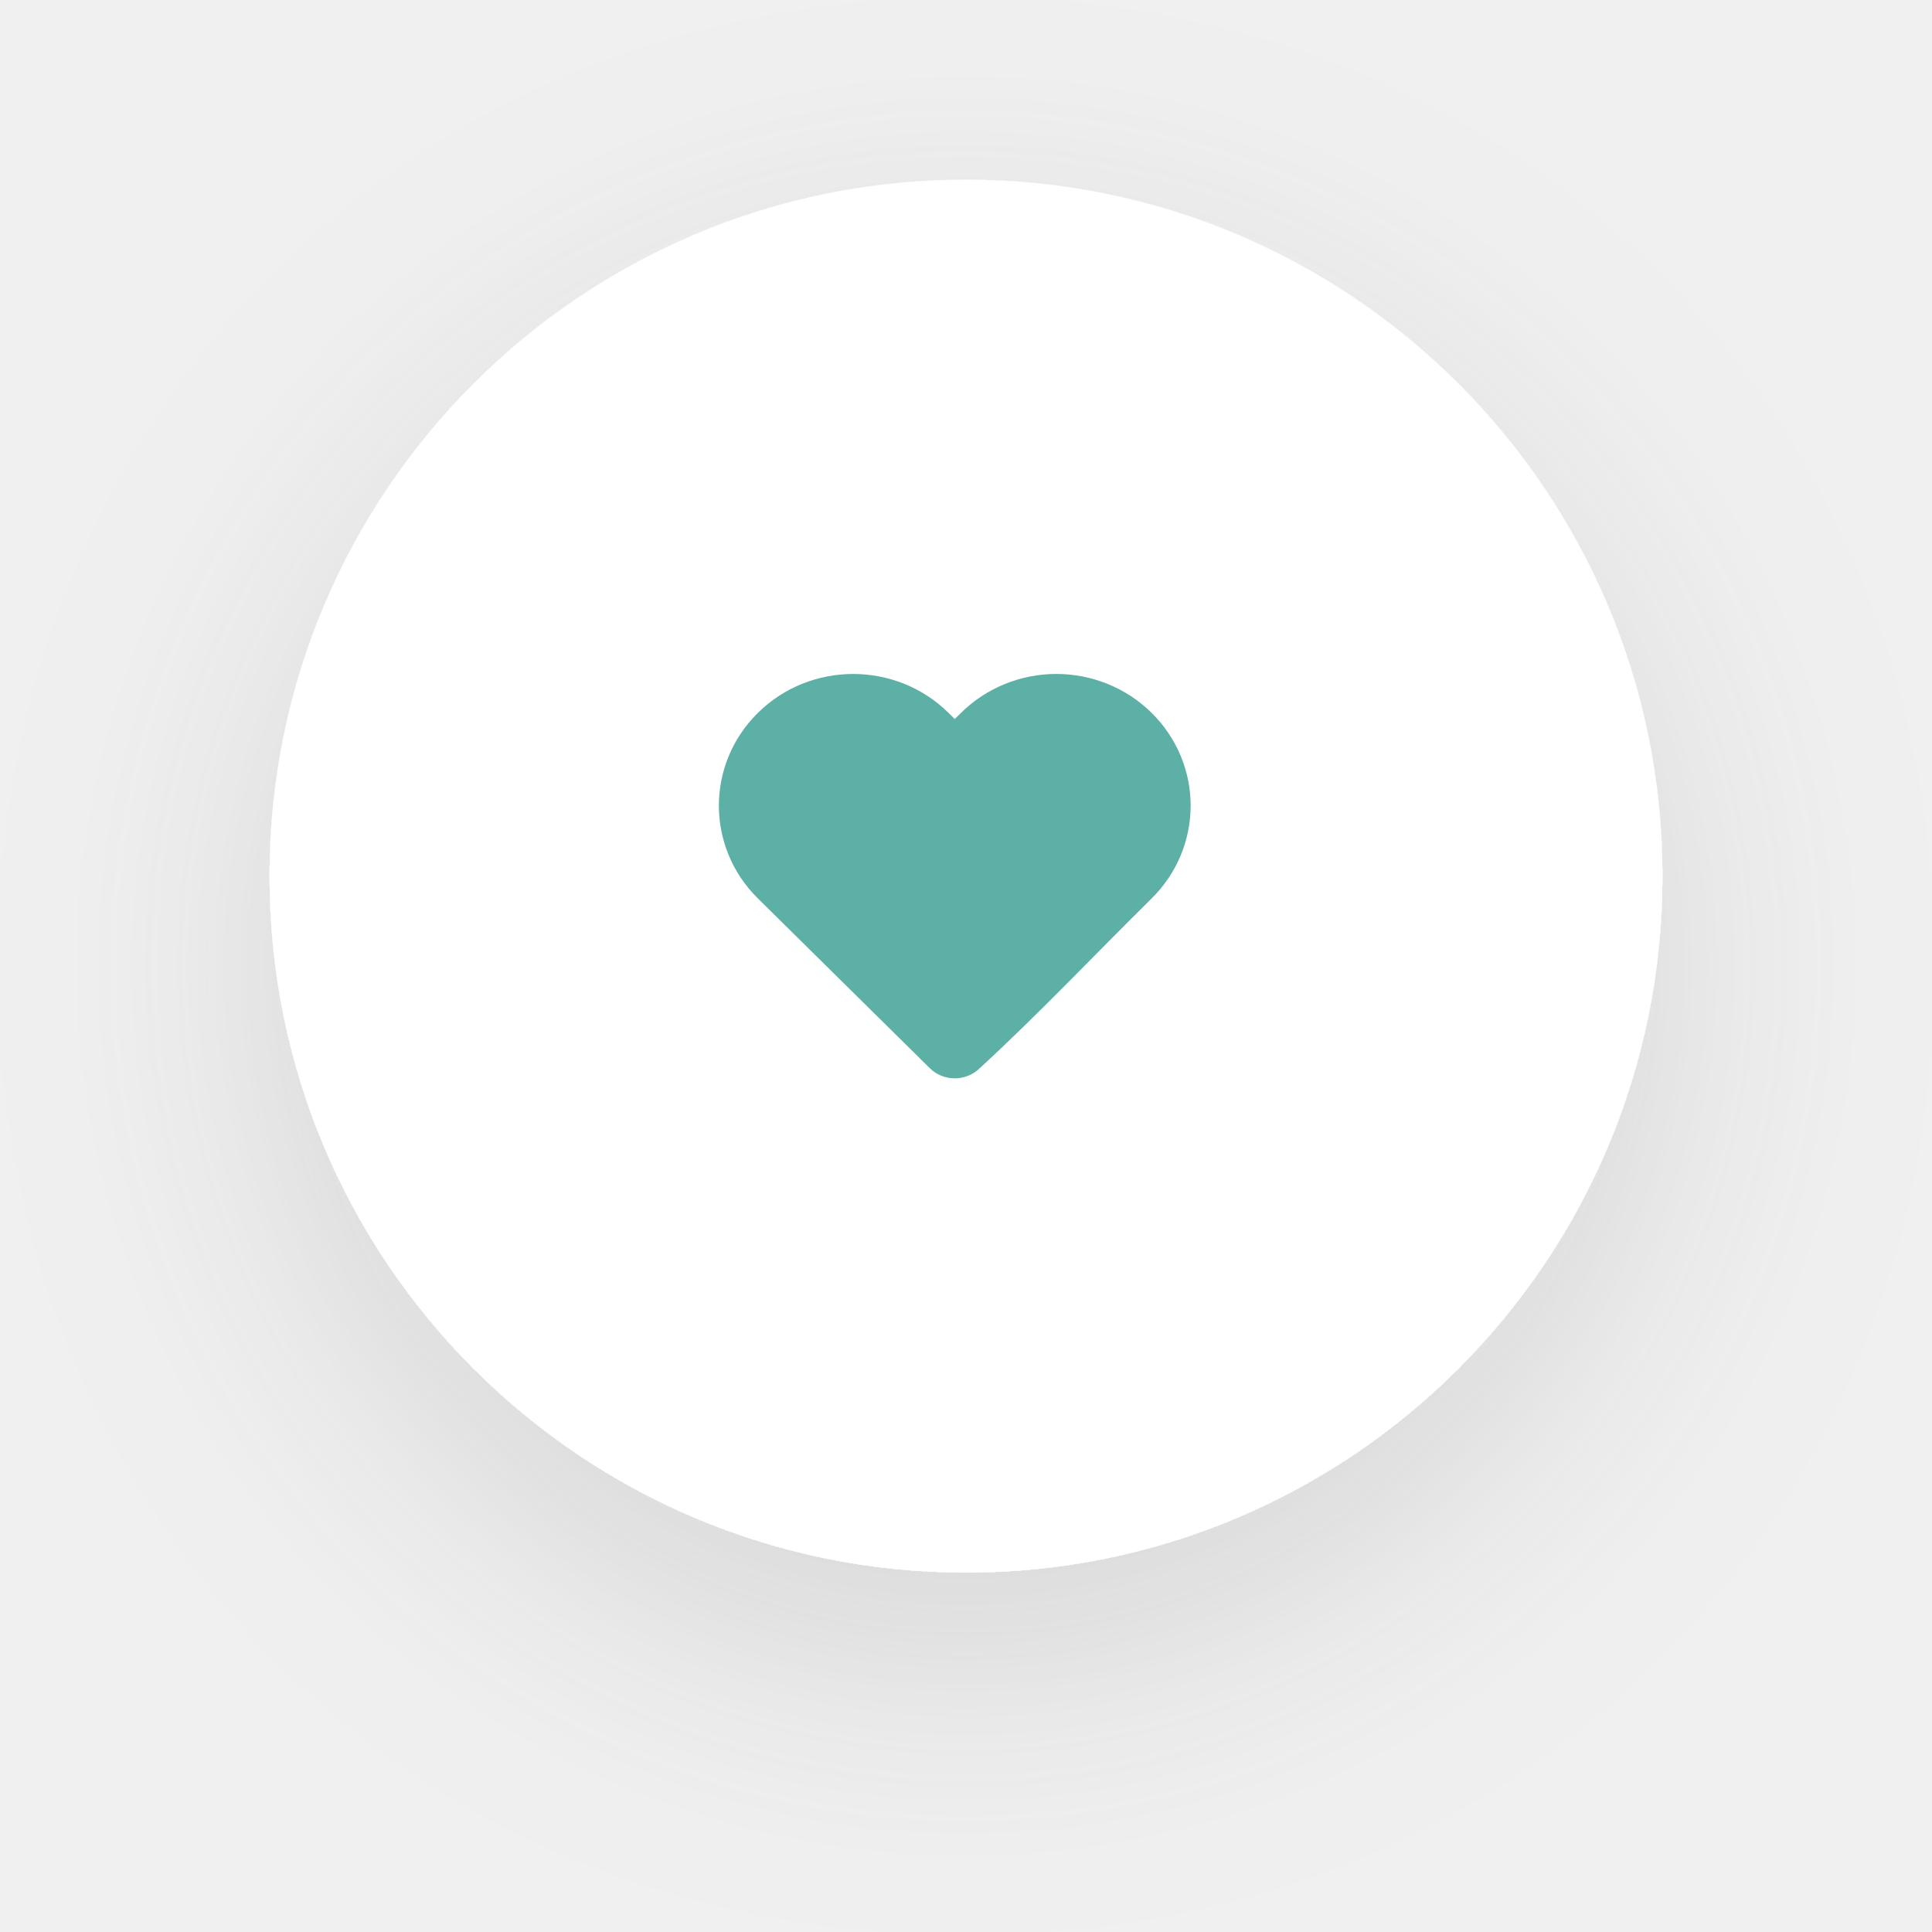
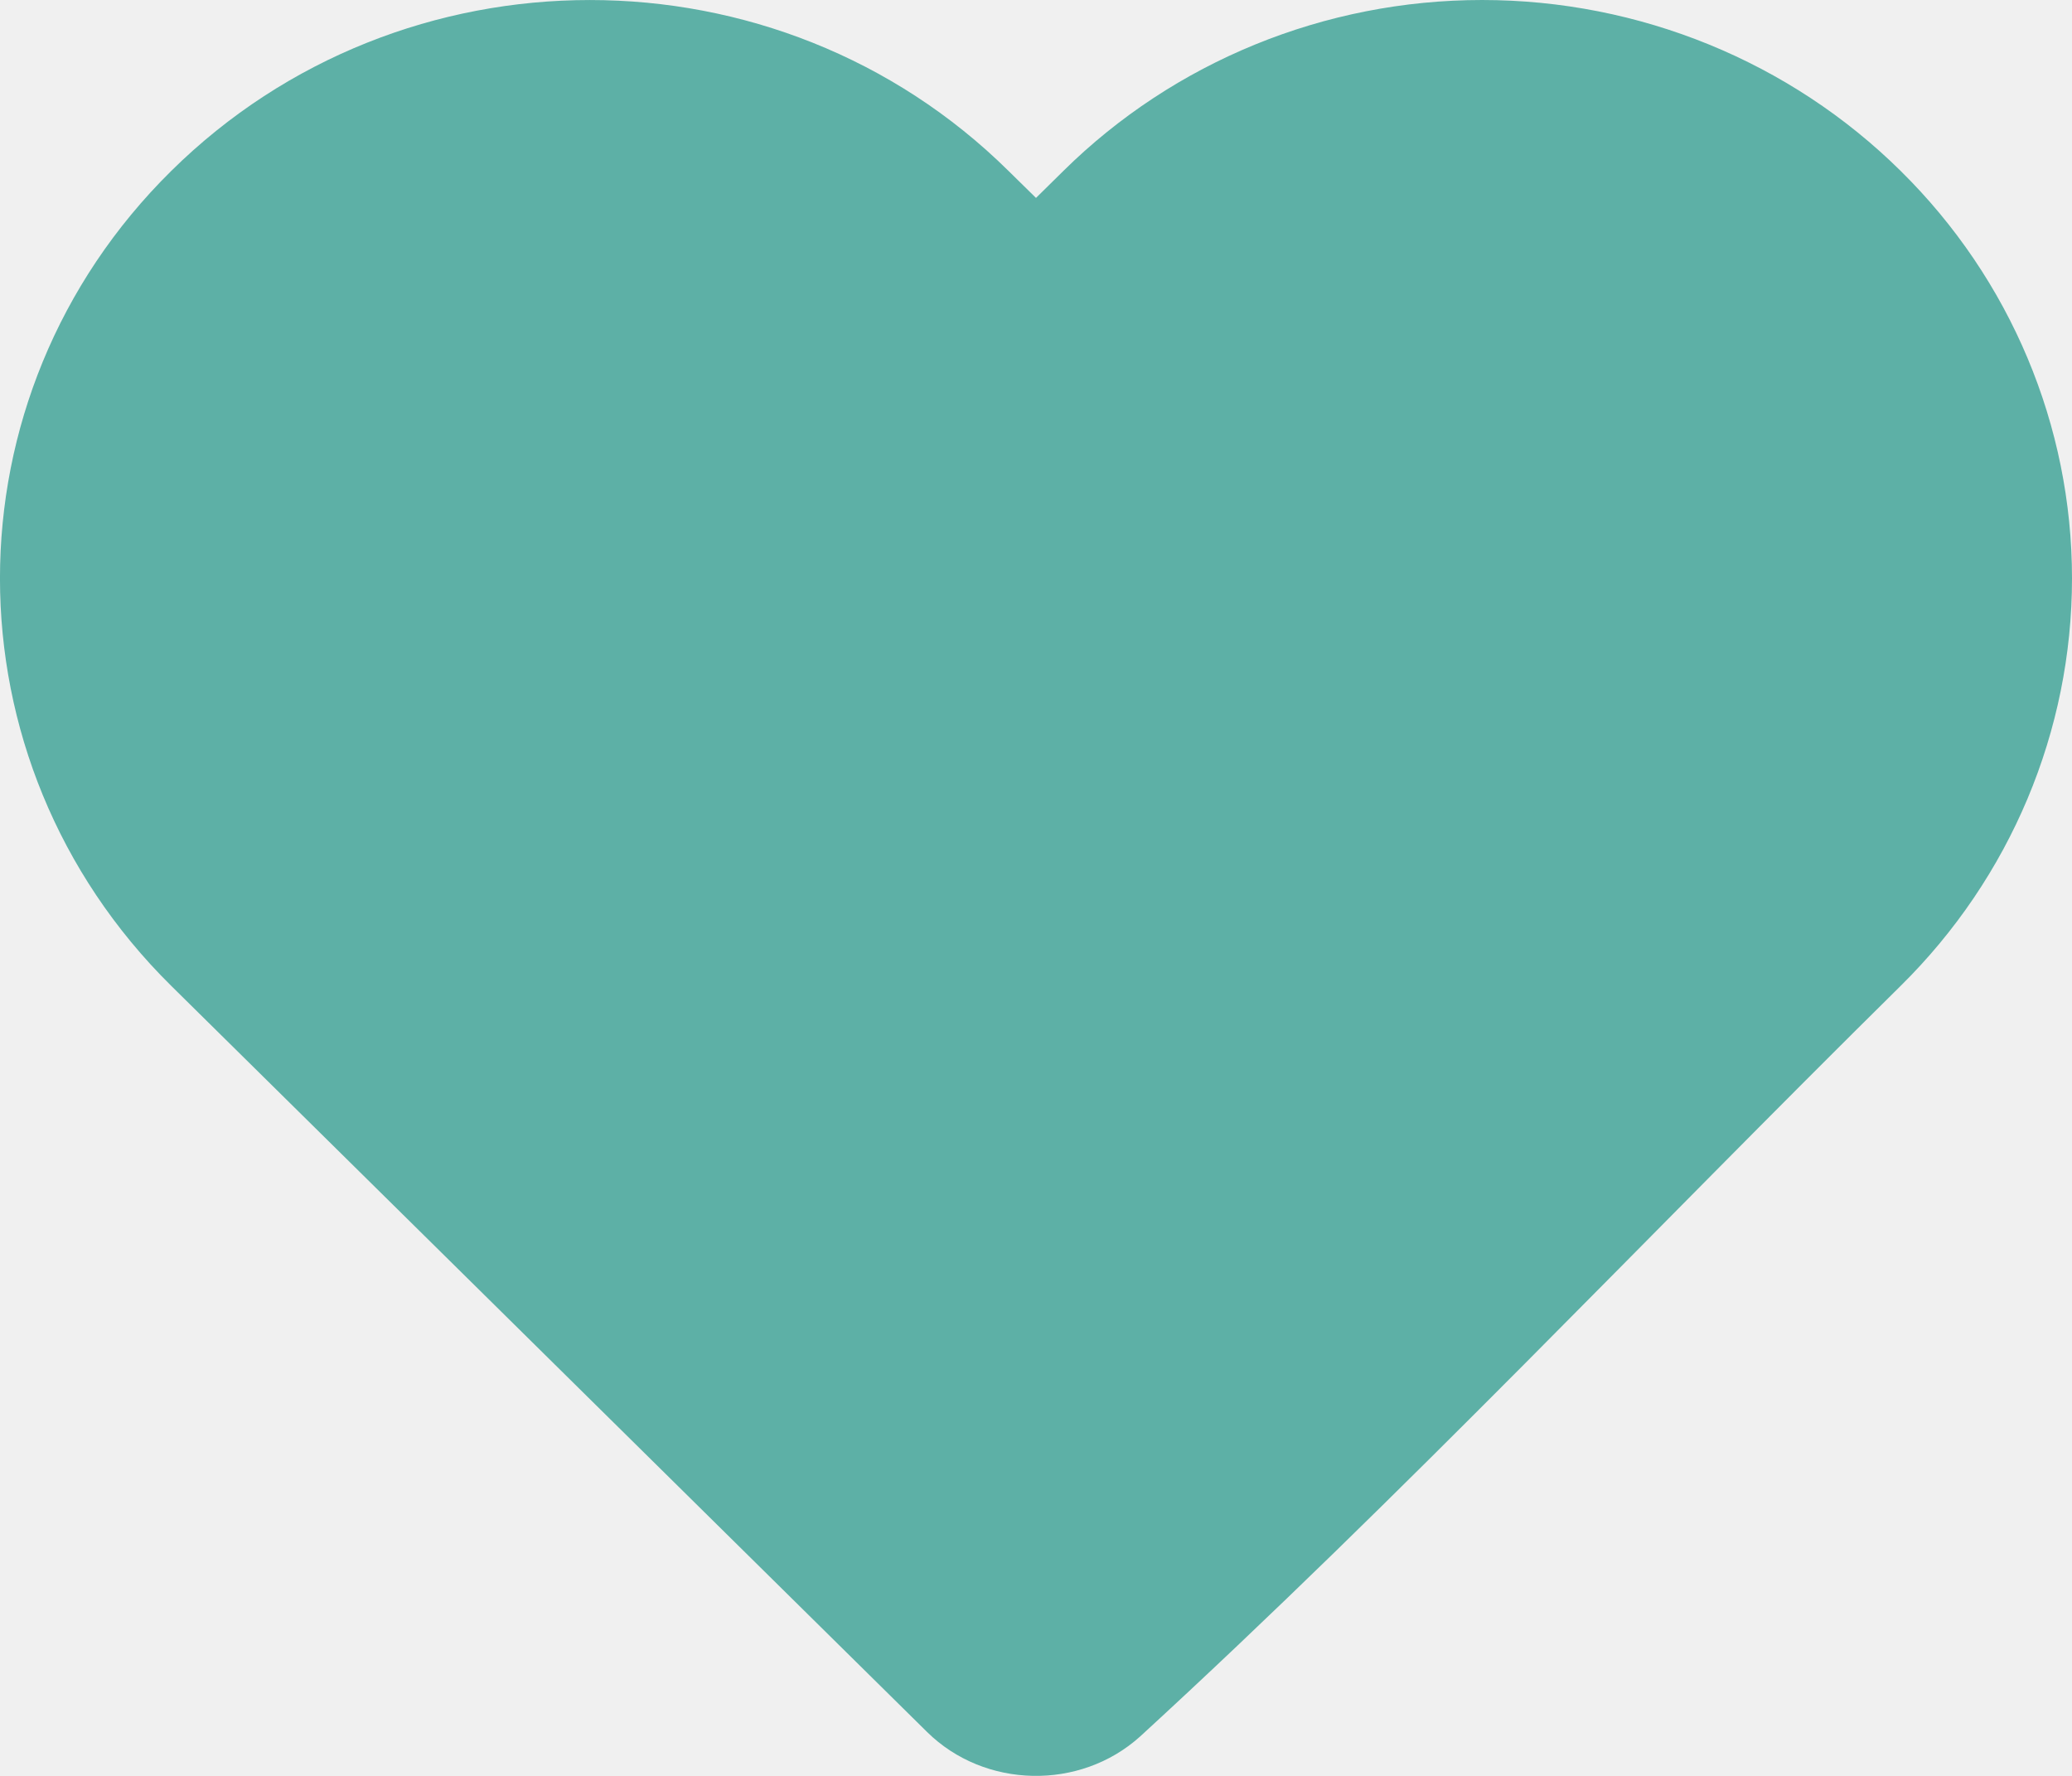
- <svg xmlns="http://www.w3.org/2000/svg" width="86" height="86" viewBox="0 0 86 86" fill="none">
-   <g filter="url(#filter0_d_578_12436)">
-     <circle cx="43" cy="39" r="31" fill="white" />
-   </g>
-   <path d="M53 35.862C53 37.409 52.377 38.894 51.263 39.993C48.7 42.523 46.214 45.161 43.556 47.6C42.946 48.151 41.979 48.13 41.396 47.555L33.736 39.993C31.421 37.707 31.421 34.017 33.736 31.732C36.075 29.424 39.883 29.424 42.221 31.732L42.5 32.006L42.778 31.732C43.899 30.625 45.426 30 47.021 30C48.615 30 50.142 30.624 51.263 31.732C52.377 32.83 53 34.316 53 35.862Z" fill="#5DB0A6" />
-   <defs>
-     <filter id="filter0_d_578_12436" x="0" y="0" width="86" height="86" filterUnits="userSpaceOnUse" color-interpolation-filters="sRGB">
-       <feFlood flood-opacity="0" result="BackgroundImageFix" />
-       <feColorMatrix in="SourceAlpha" type="matrix" values="0 0 0 0 0 0 0 0 0 0 0 0 0 0 0 0 0 0 127 0" result="hardAlpha" />
-       <feOffset dy="4" />
-       <feGaussianBlur stdDeviation="6" />
-       <feComposite in2="hardAlpha" operator="out" />
-       <feColorMatrix type="matrix" values="0 0 0 0 0.354 0 0 0 0 0.354 0 0 0 0 0.354 0 0 0 0.17 0" />
-       <feBlend mode="normal" in2="BackgroundImageFix" result="effect1_dropShadow_578_12436" />
-       <feBlend mode="normal" in="SourceGraphic" in2="effect1_dropShadow_578_12436" result="shape" />
-     </filter>
-   </defs>
+ <svg xmlns="http://www.w3.org/2000/svg" width="21" height="18" viewBox="0 0 21 18" fill="none">
+   <path d="M21 5.862C21 7.409 20.377 8.894 19.263 9.993C16.7 12.523 14.214 15.161 11.556 17.6C10.946 18.151 9.979 18.13 9.396 17.555L1.736 9.993C-0.579 7.707 -0.579 4.017 1.736 1.732C4.074 -0.577 7.883 -0.577 10.221 1.732L10.5 2.006L10.778 1.732C11.899 0.625 13.426 0 15.021 0C16.615 0 18.142 0.624 19.263 1.732C20.377 2.83 21 4.316 21 5.862Z" fill="#5DB0A6" />
</svg>
